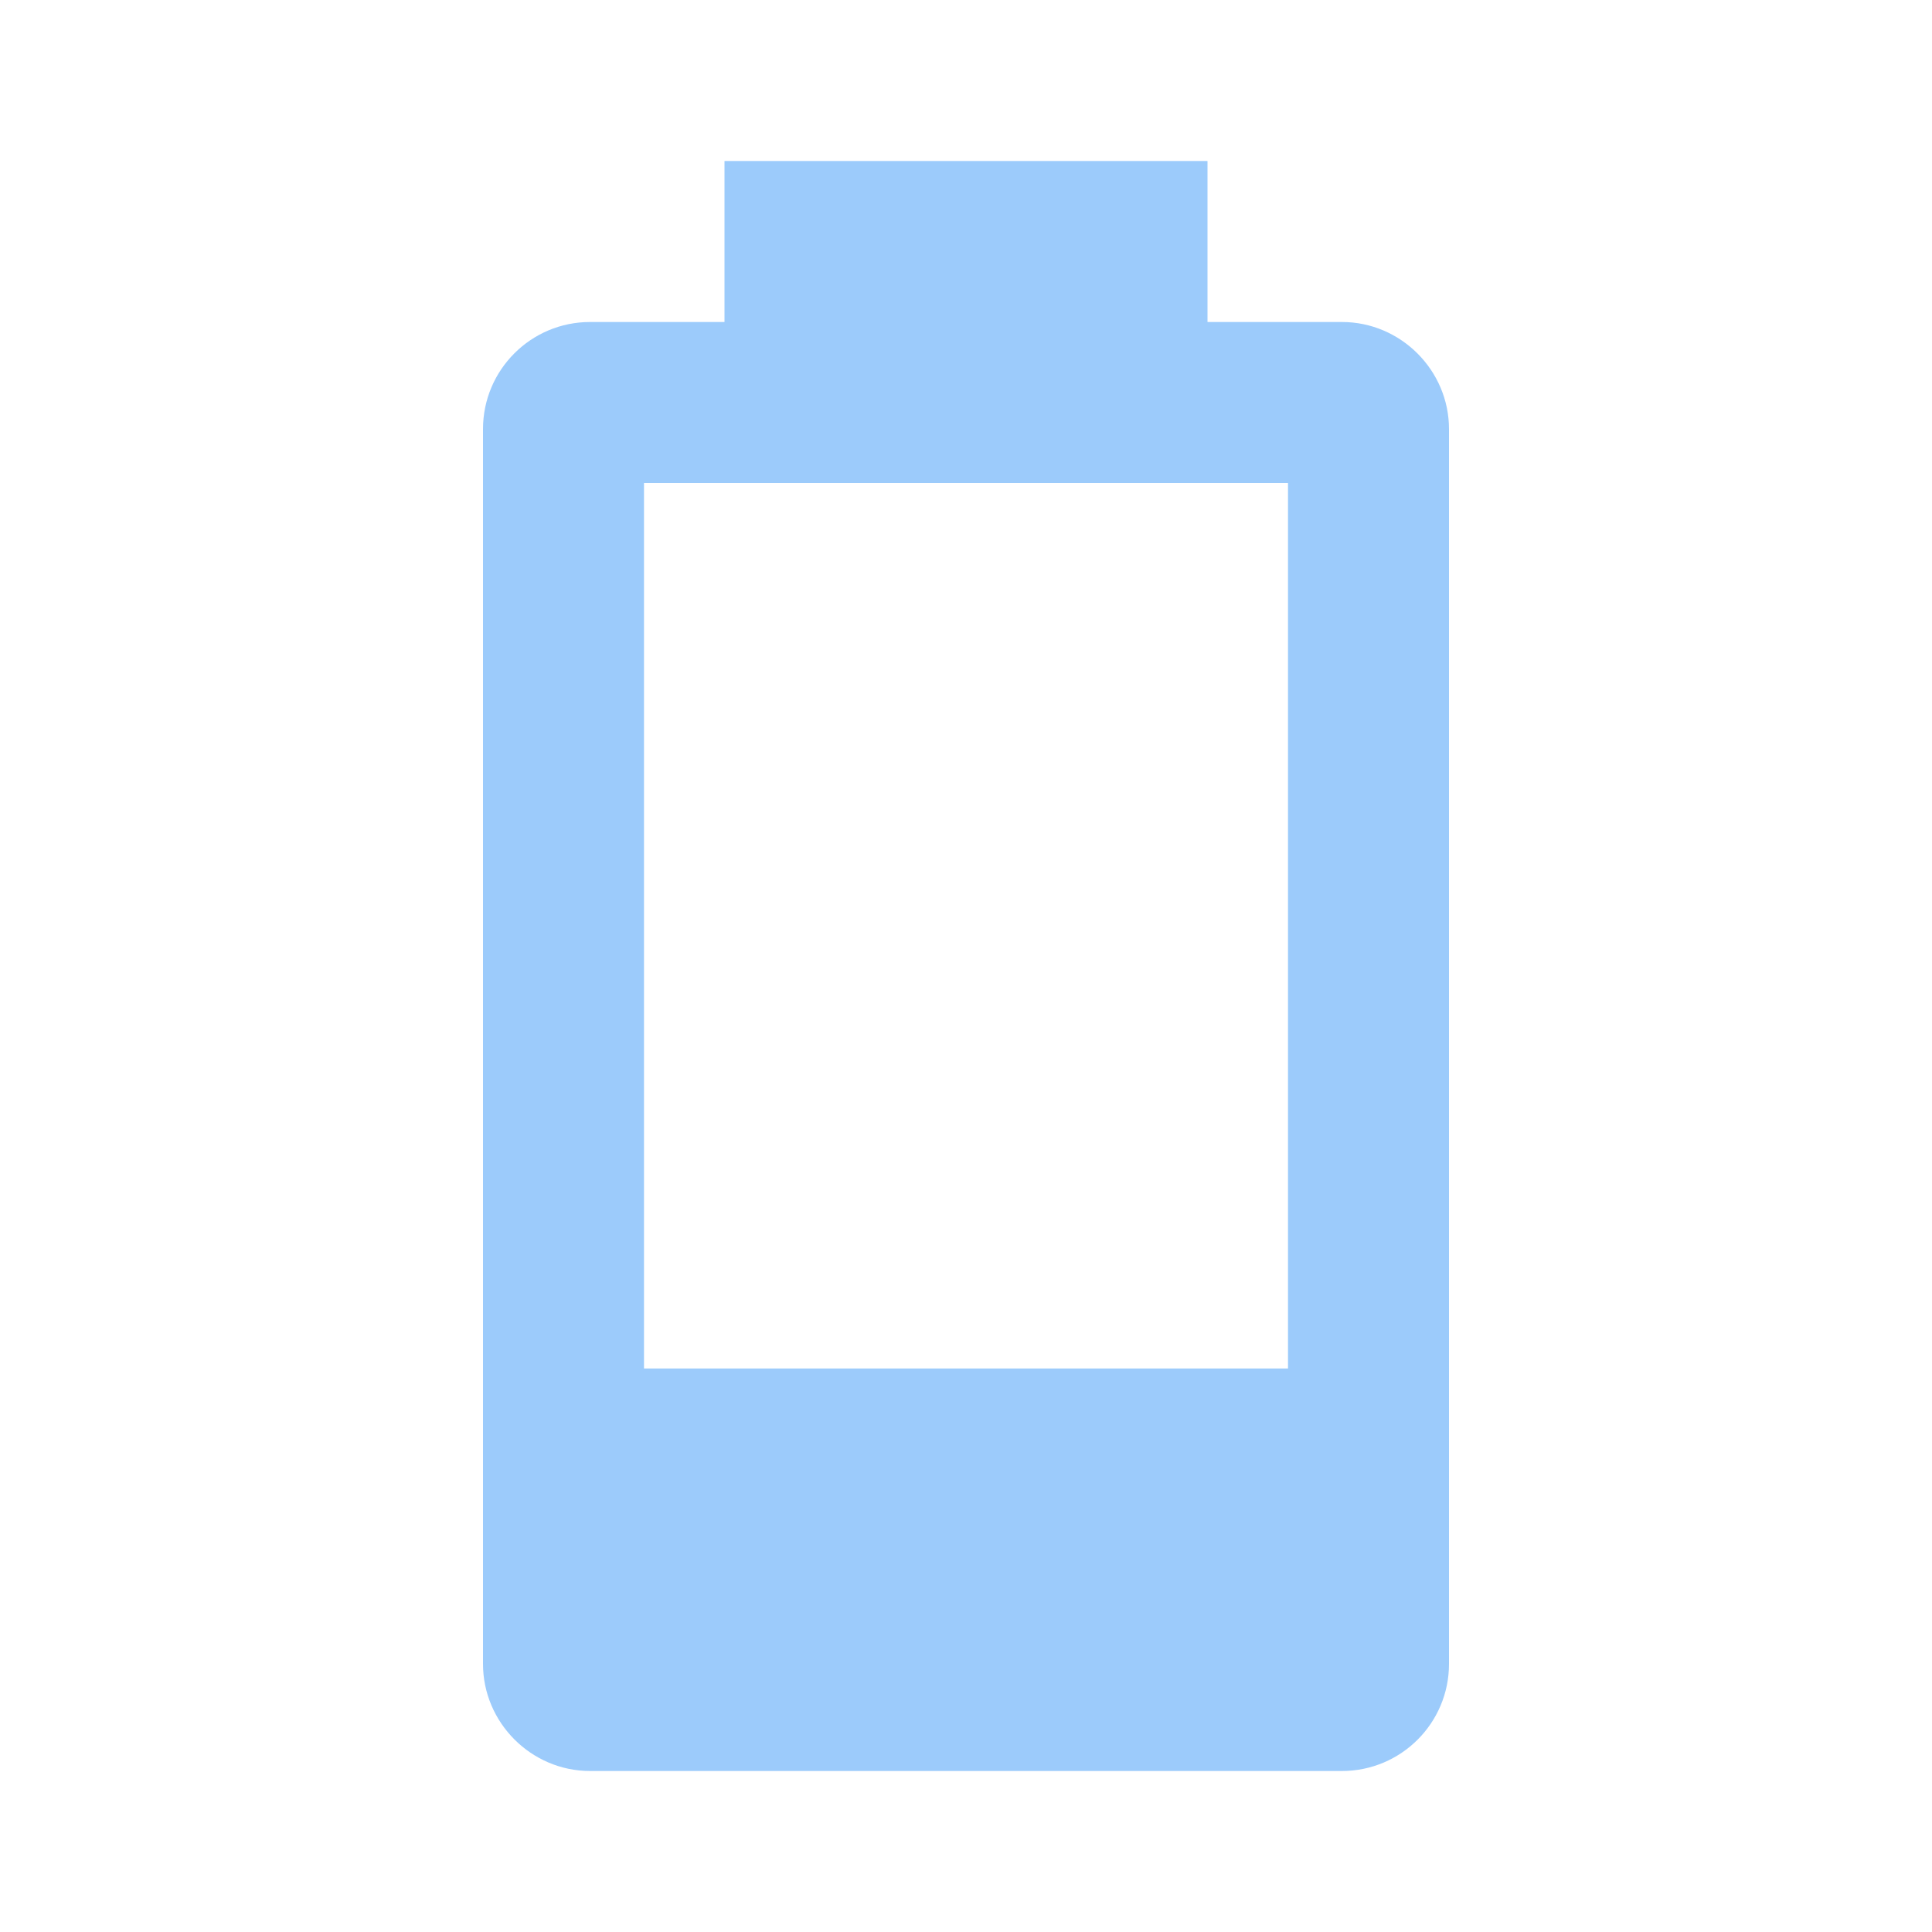
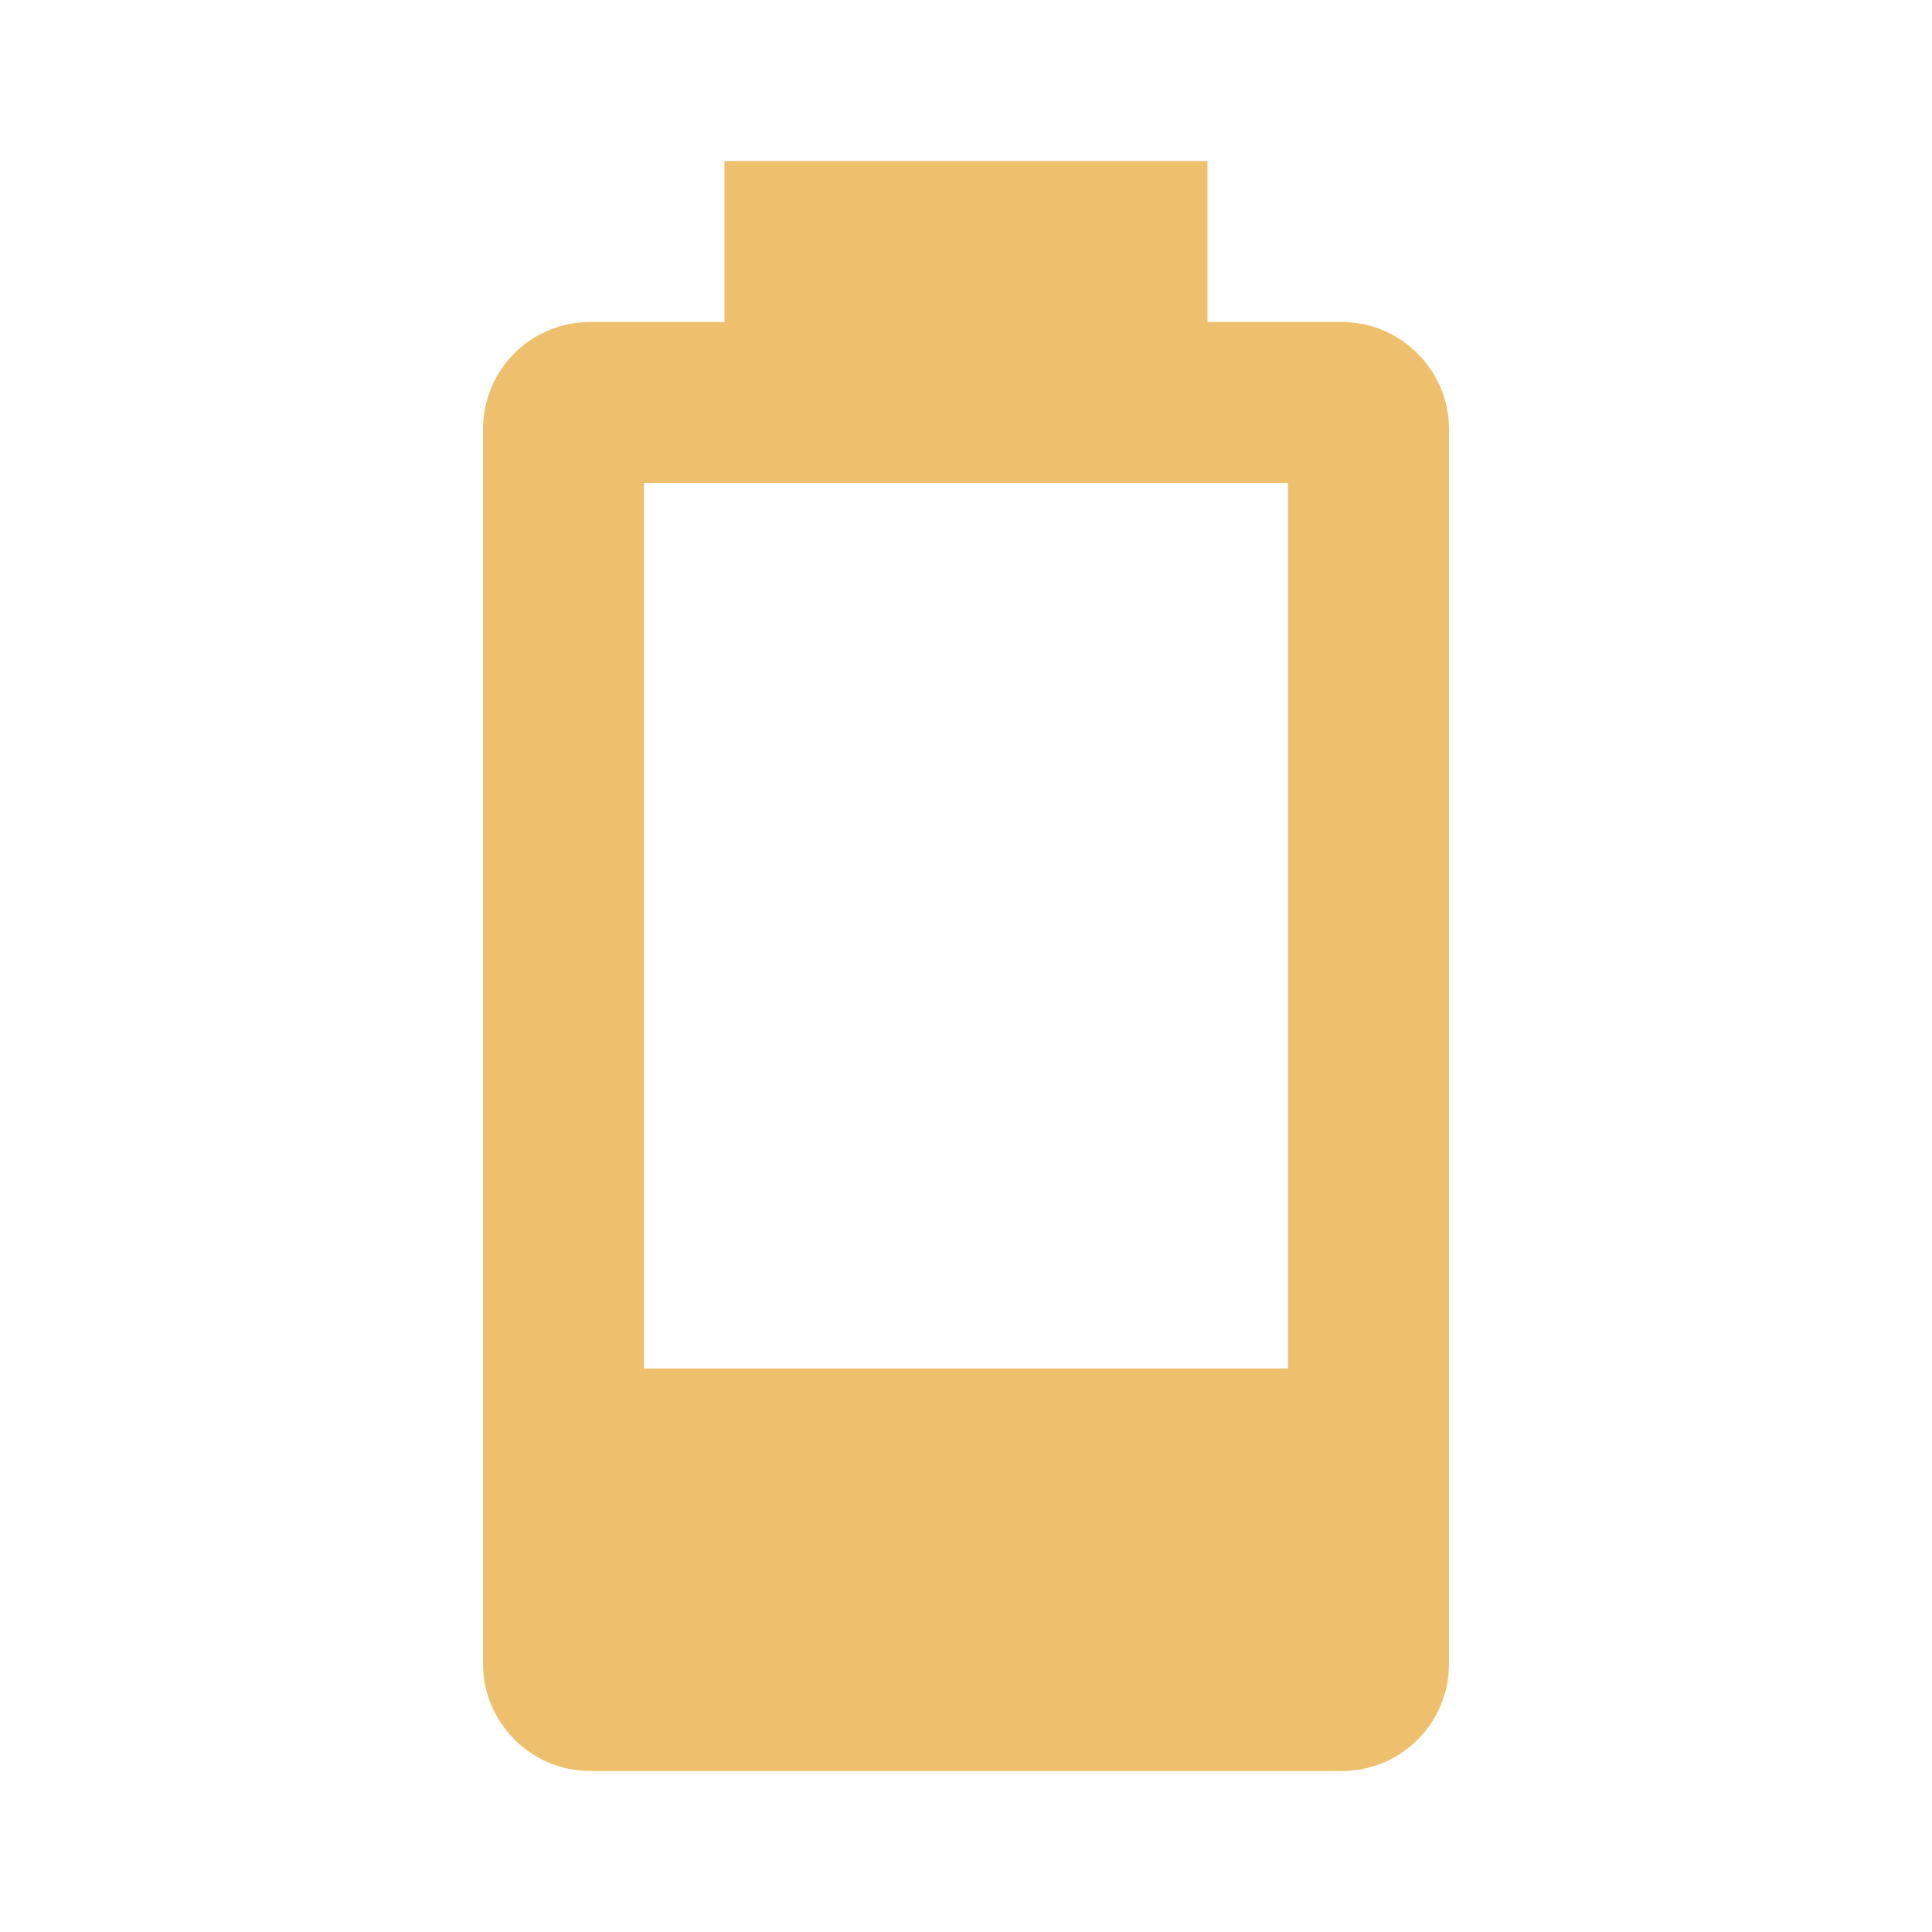
- <svg xmlns="http://www.w3.org/2000/svg" fill="#9CCBFB" preserveAspectRatio="xMidYMid meet" id="mdi-battery-20" viewBox="0 0 24 24">
+ <svg xmlns="http://www.w3.org/2000/svg" fill="#EEBF6D" preserveAspectRatio="xMidYMid meet" id="mdi-battery-20" viewBox="0 0 24 24">
  <path d="M16,17H8V6H16M16.67,4H15V2H9V4H7.33A1.33,1.33 0 0,0 6,5.33V20.67C6,21.4 6.6,22 7.33,22H16.67A1.33,1.33 0 0,0 18,20.67V5.33C18,4.6 17.4,4 16.67,4Z" />
</svg>
